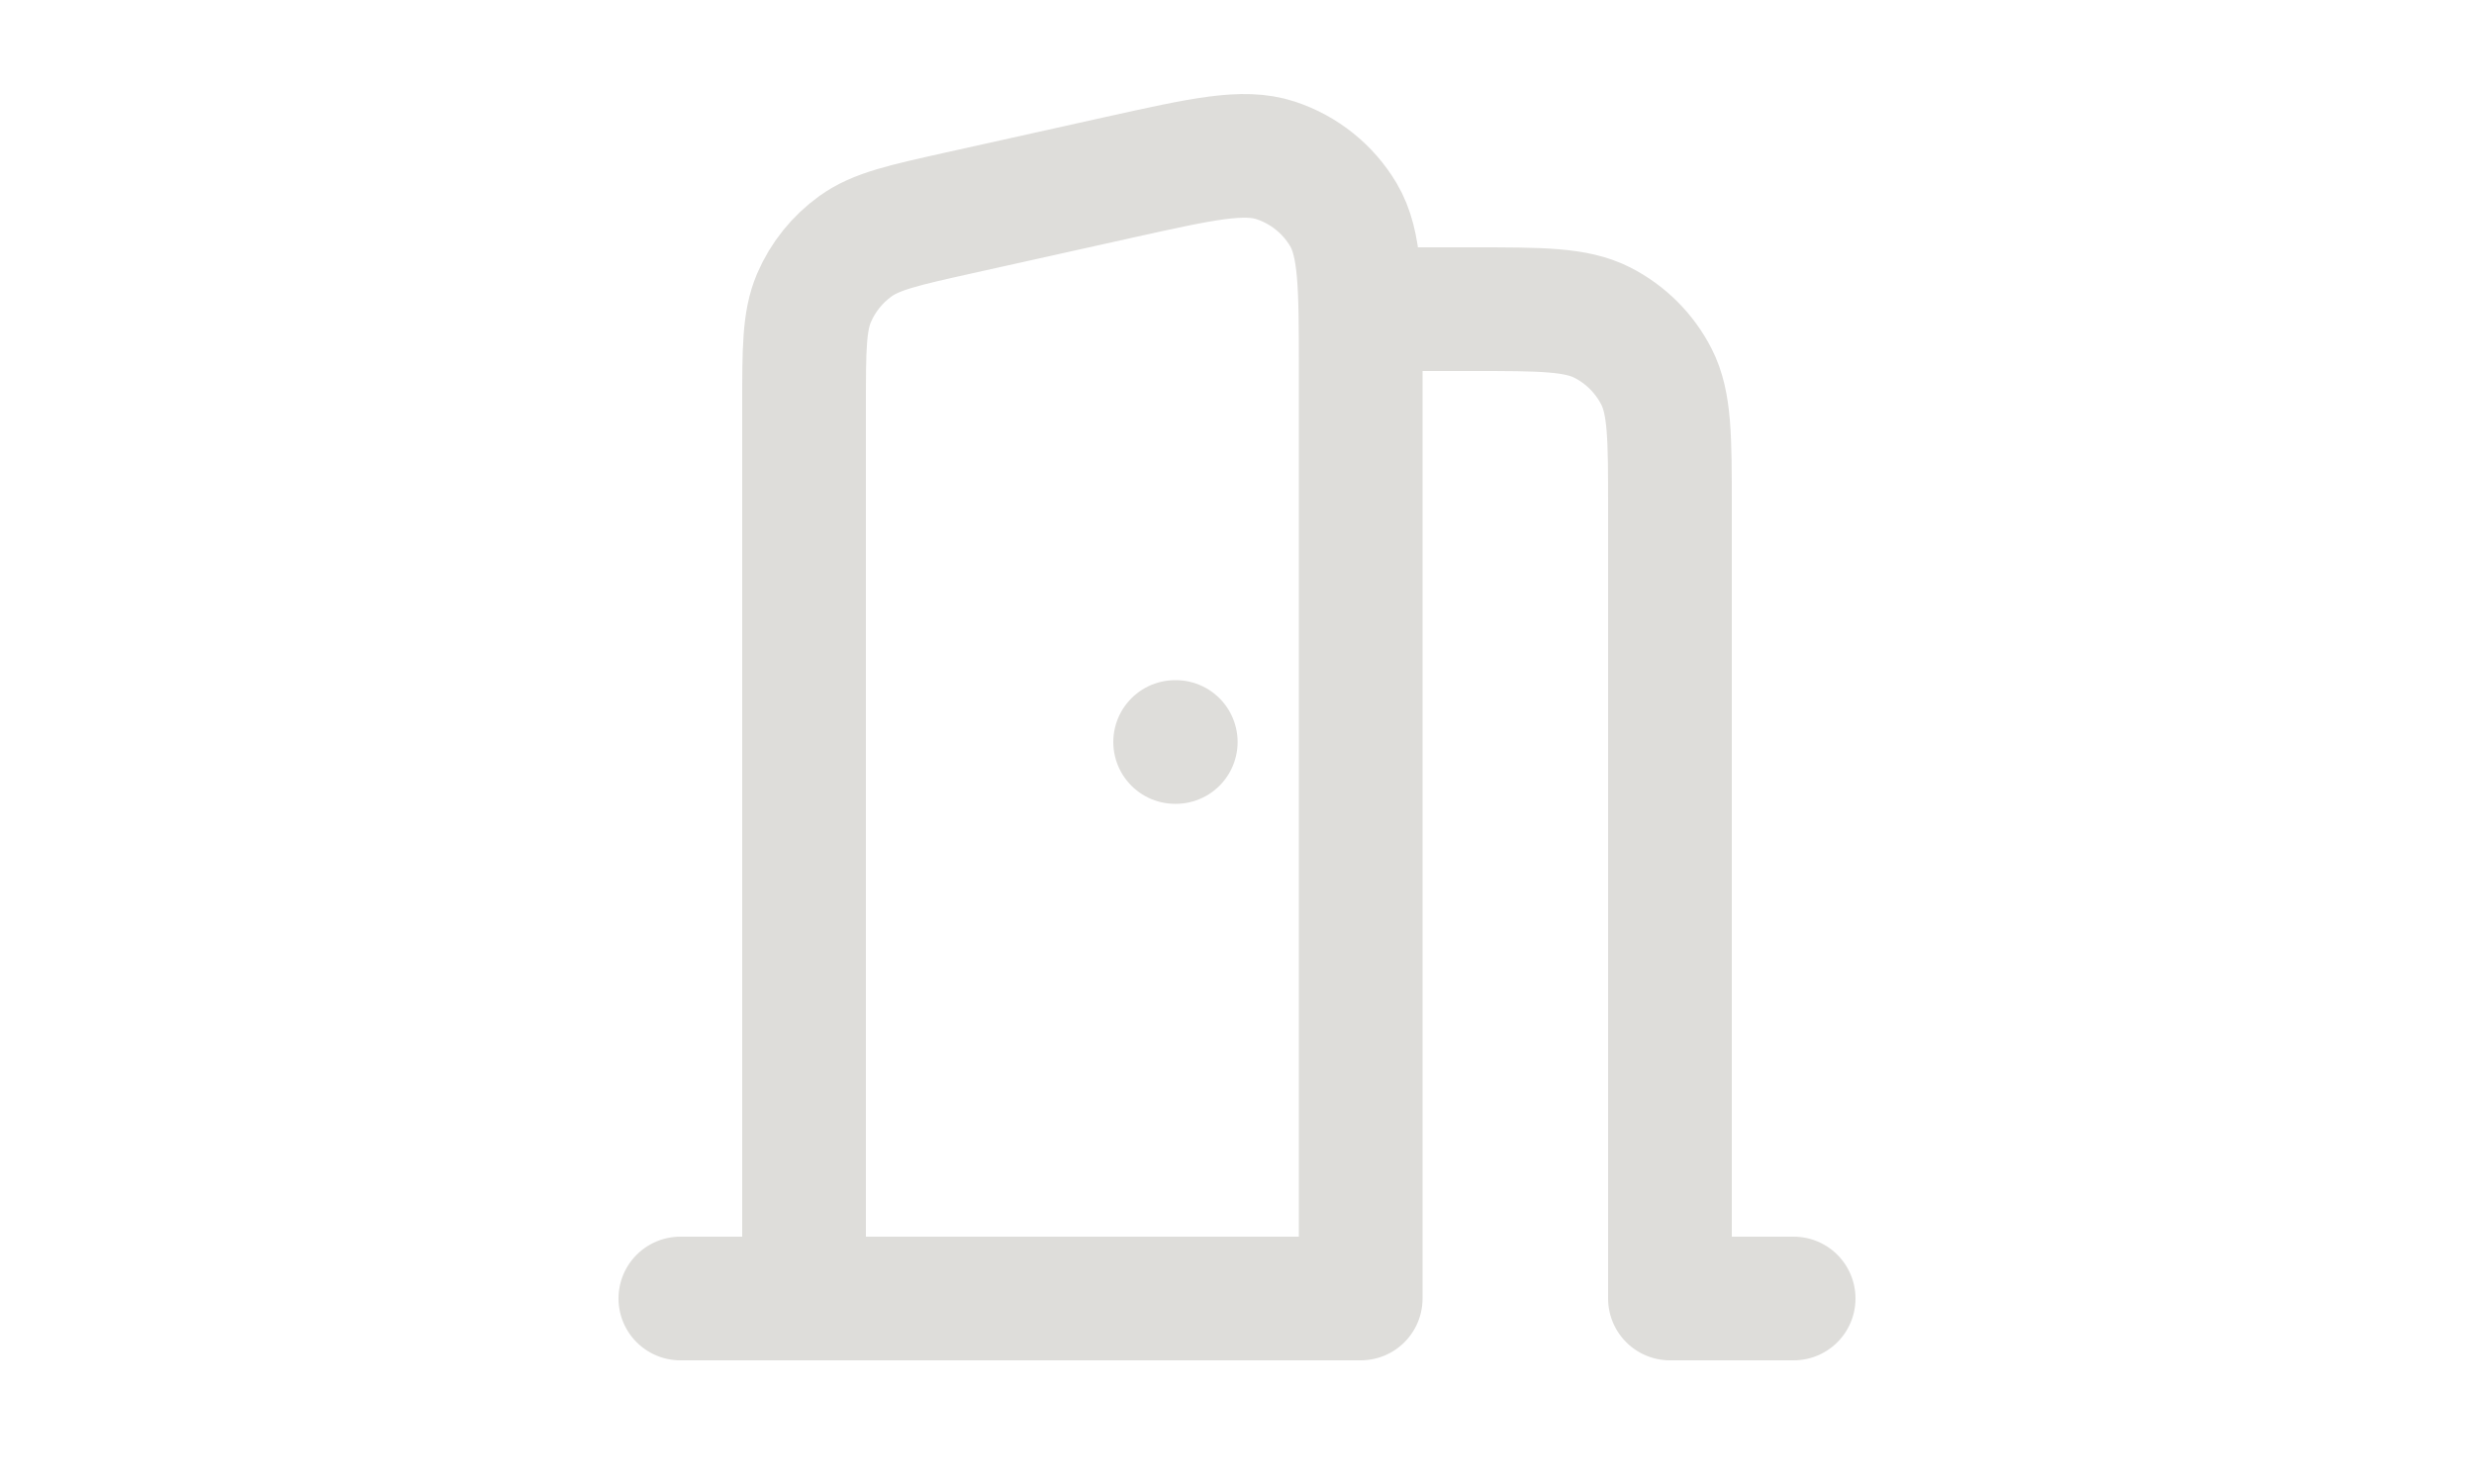
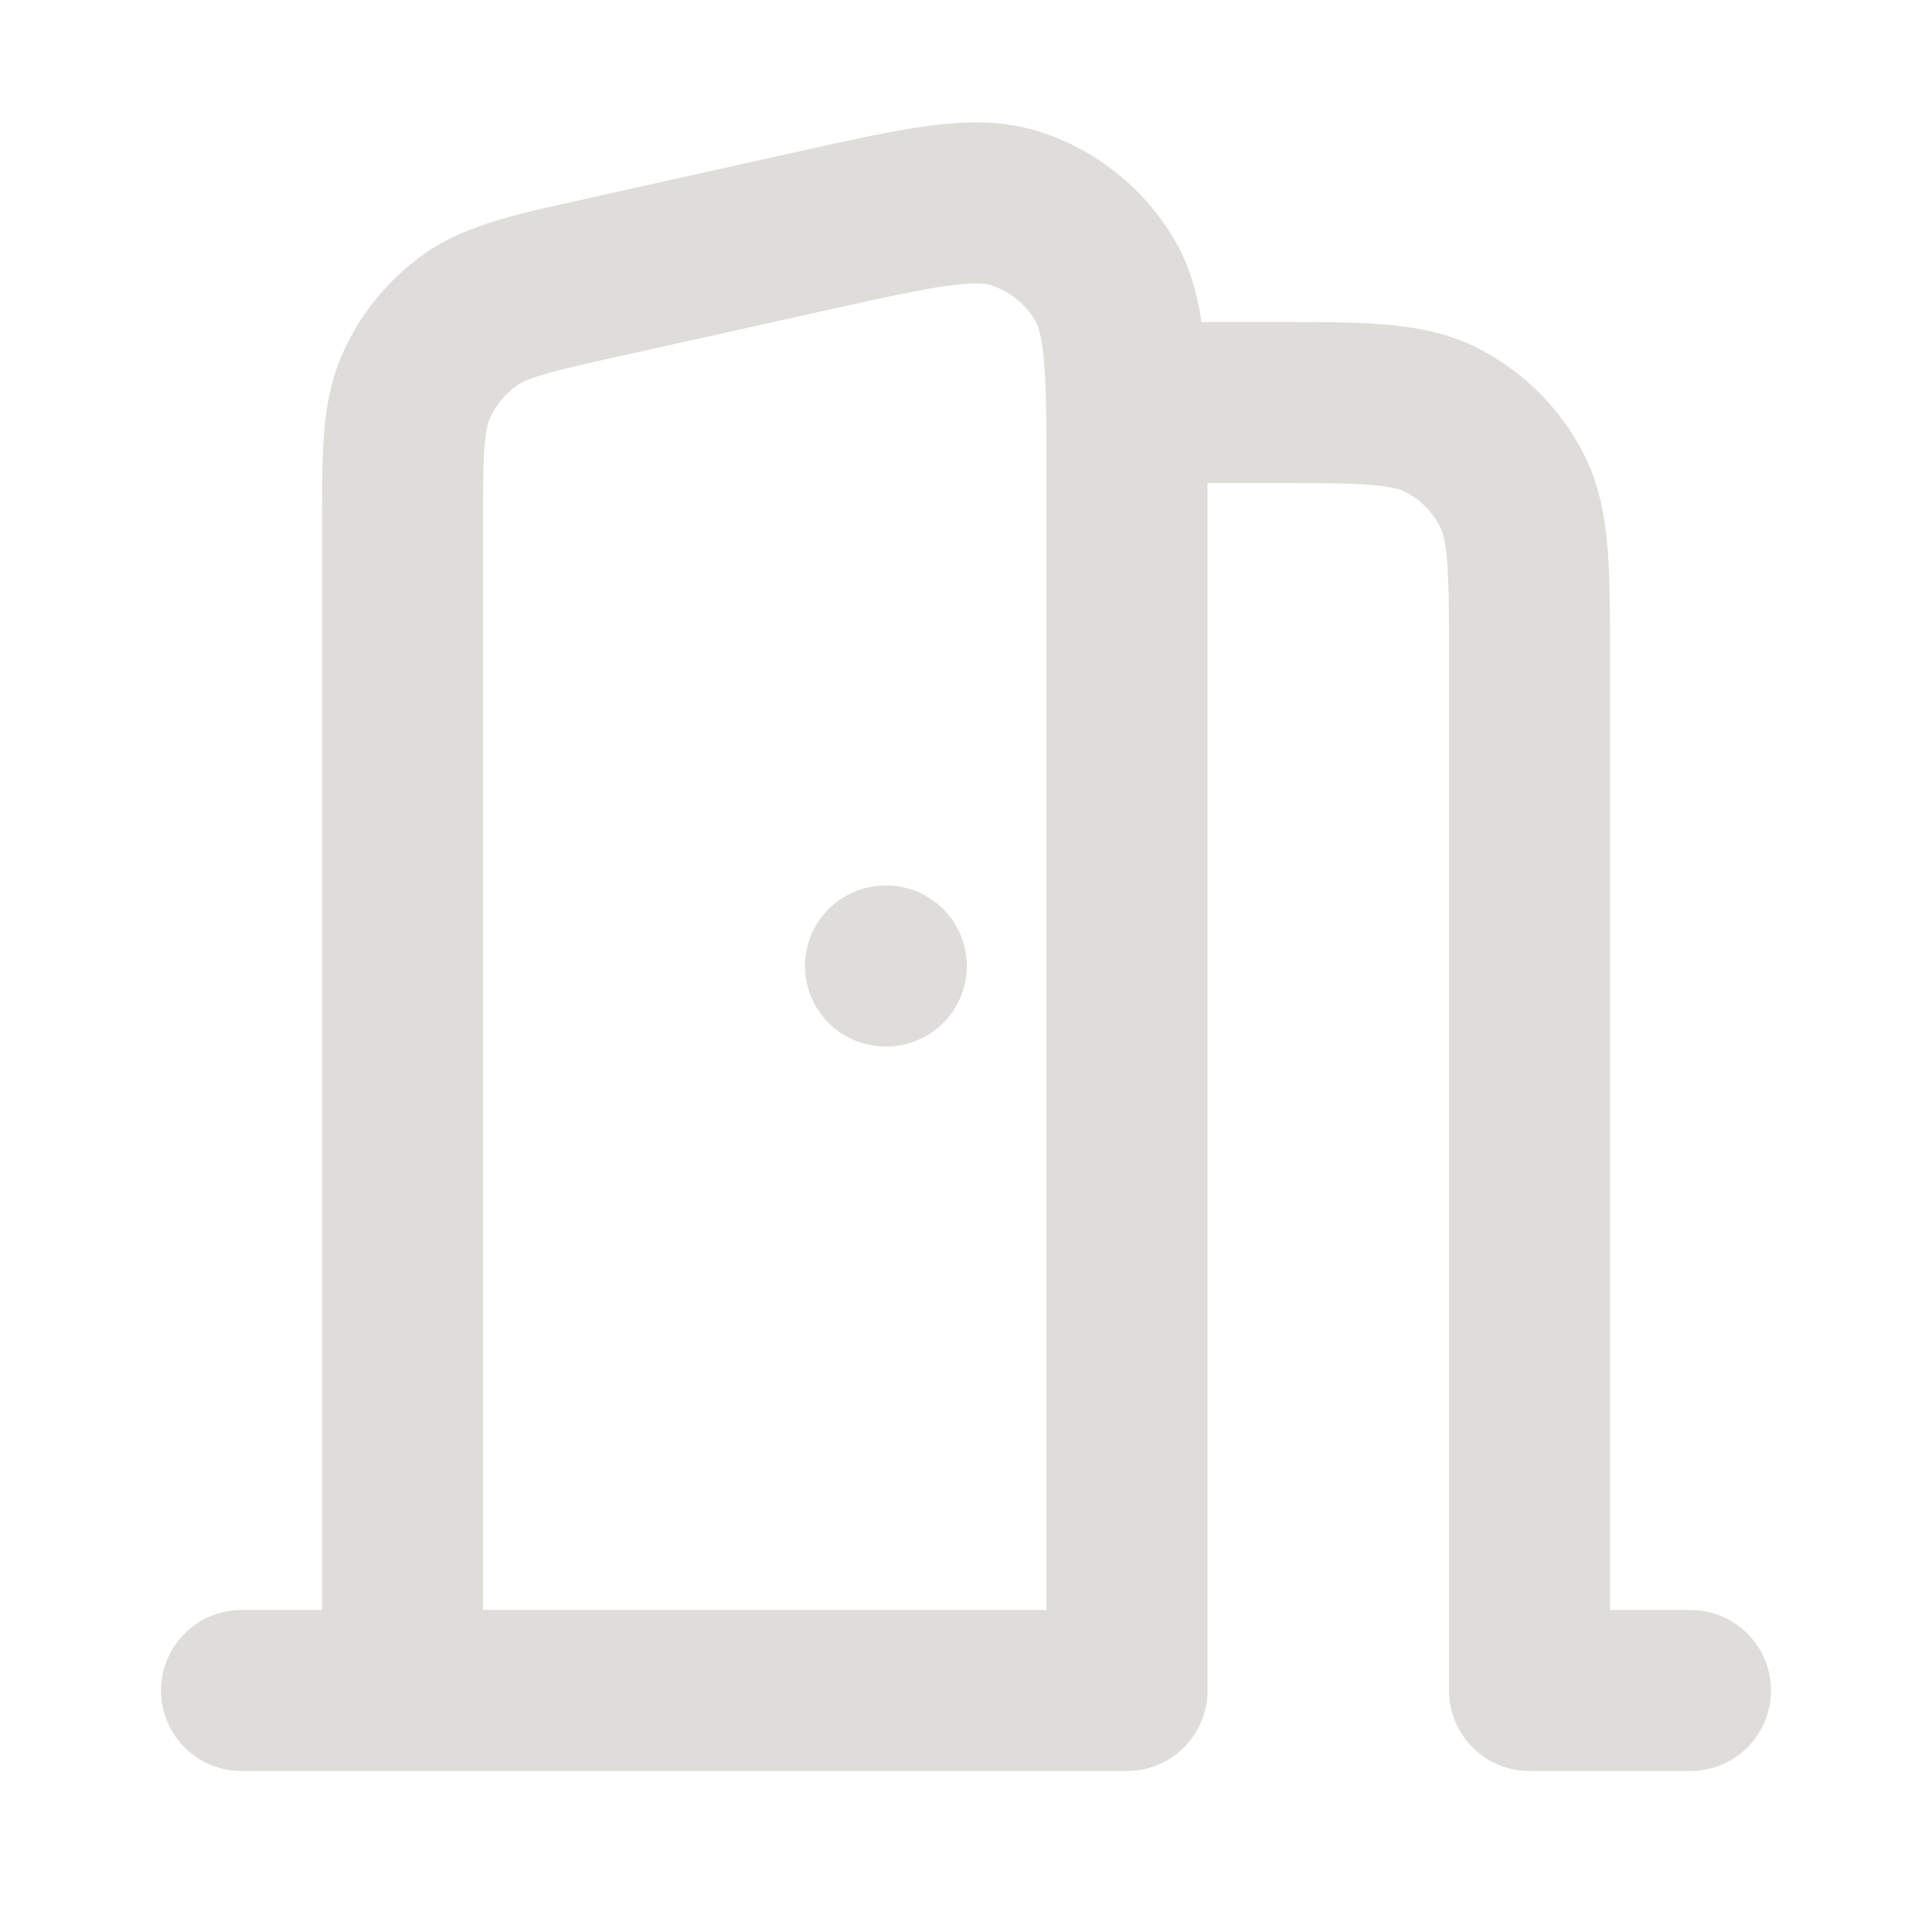
- <svg xmlns="http://www.w3.org/2000/svg" width="40" height="24" viewBox="0 0 24 24" fill="none">
+ <svg xmlns="http://www.w3.org/2000/svg" width="800px" height="800px" viewBox="0 0 24 24" fill="none">
  <g id="SVGRepo_bgCarrier" stroke-width="0" />
  <g id="SVGRepo_tracerCarrier" stroke-linecap="round" stroke-linejoin="round" />
  <g id="SVGRepo_iconCarrier">
    <path d="M3 21L14 21V5.989C14 4.625 14 3.943 13.719 3.47C13.472 3.056 13.084 2.745 12.626 2.594C12.103 2.422 11.437 2.57 10.106 2.865L7.506 3.443C6.612 3.642 6.165 3.741 5.831 3.982C5.537 4.194 5.305 4.482 5.162 4.815C5 5.193 5 5.651 5 6.567V21M13.994 5H15.8C16.92 5 17.48 5 17.908 5.218C18.284 5.41 18.59 5.716 18.782 6.092C19 6.52 19 7.08 19 8.2V21H21M11 12H11.01" stroke="#deddda" stroke-width="2" stroke-linecap="round" stroke-linejoin="round" />
  </g>
</svg>
